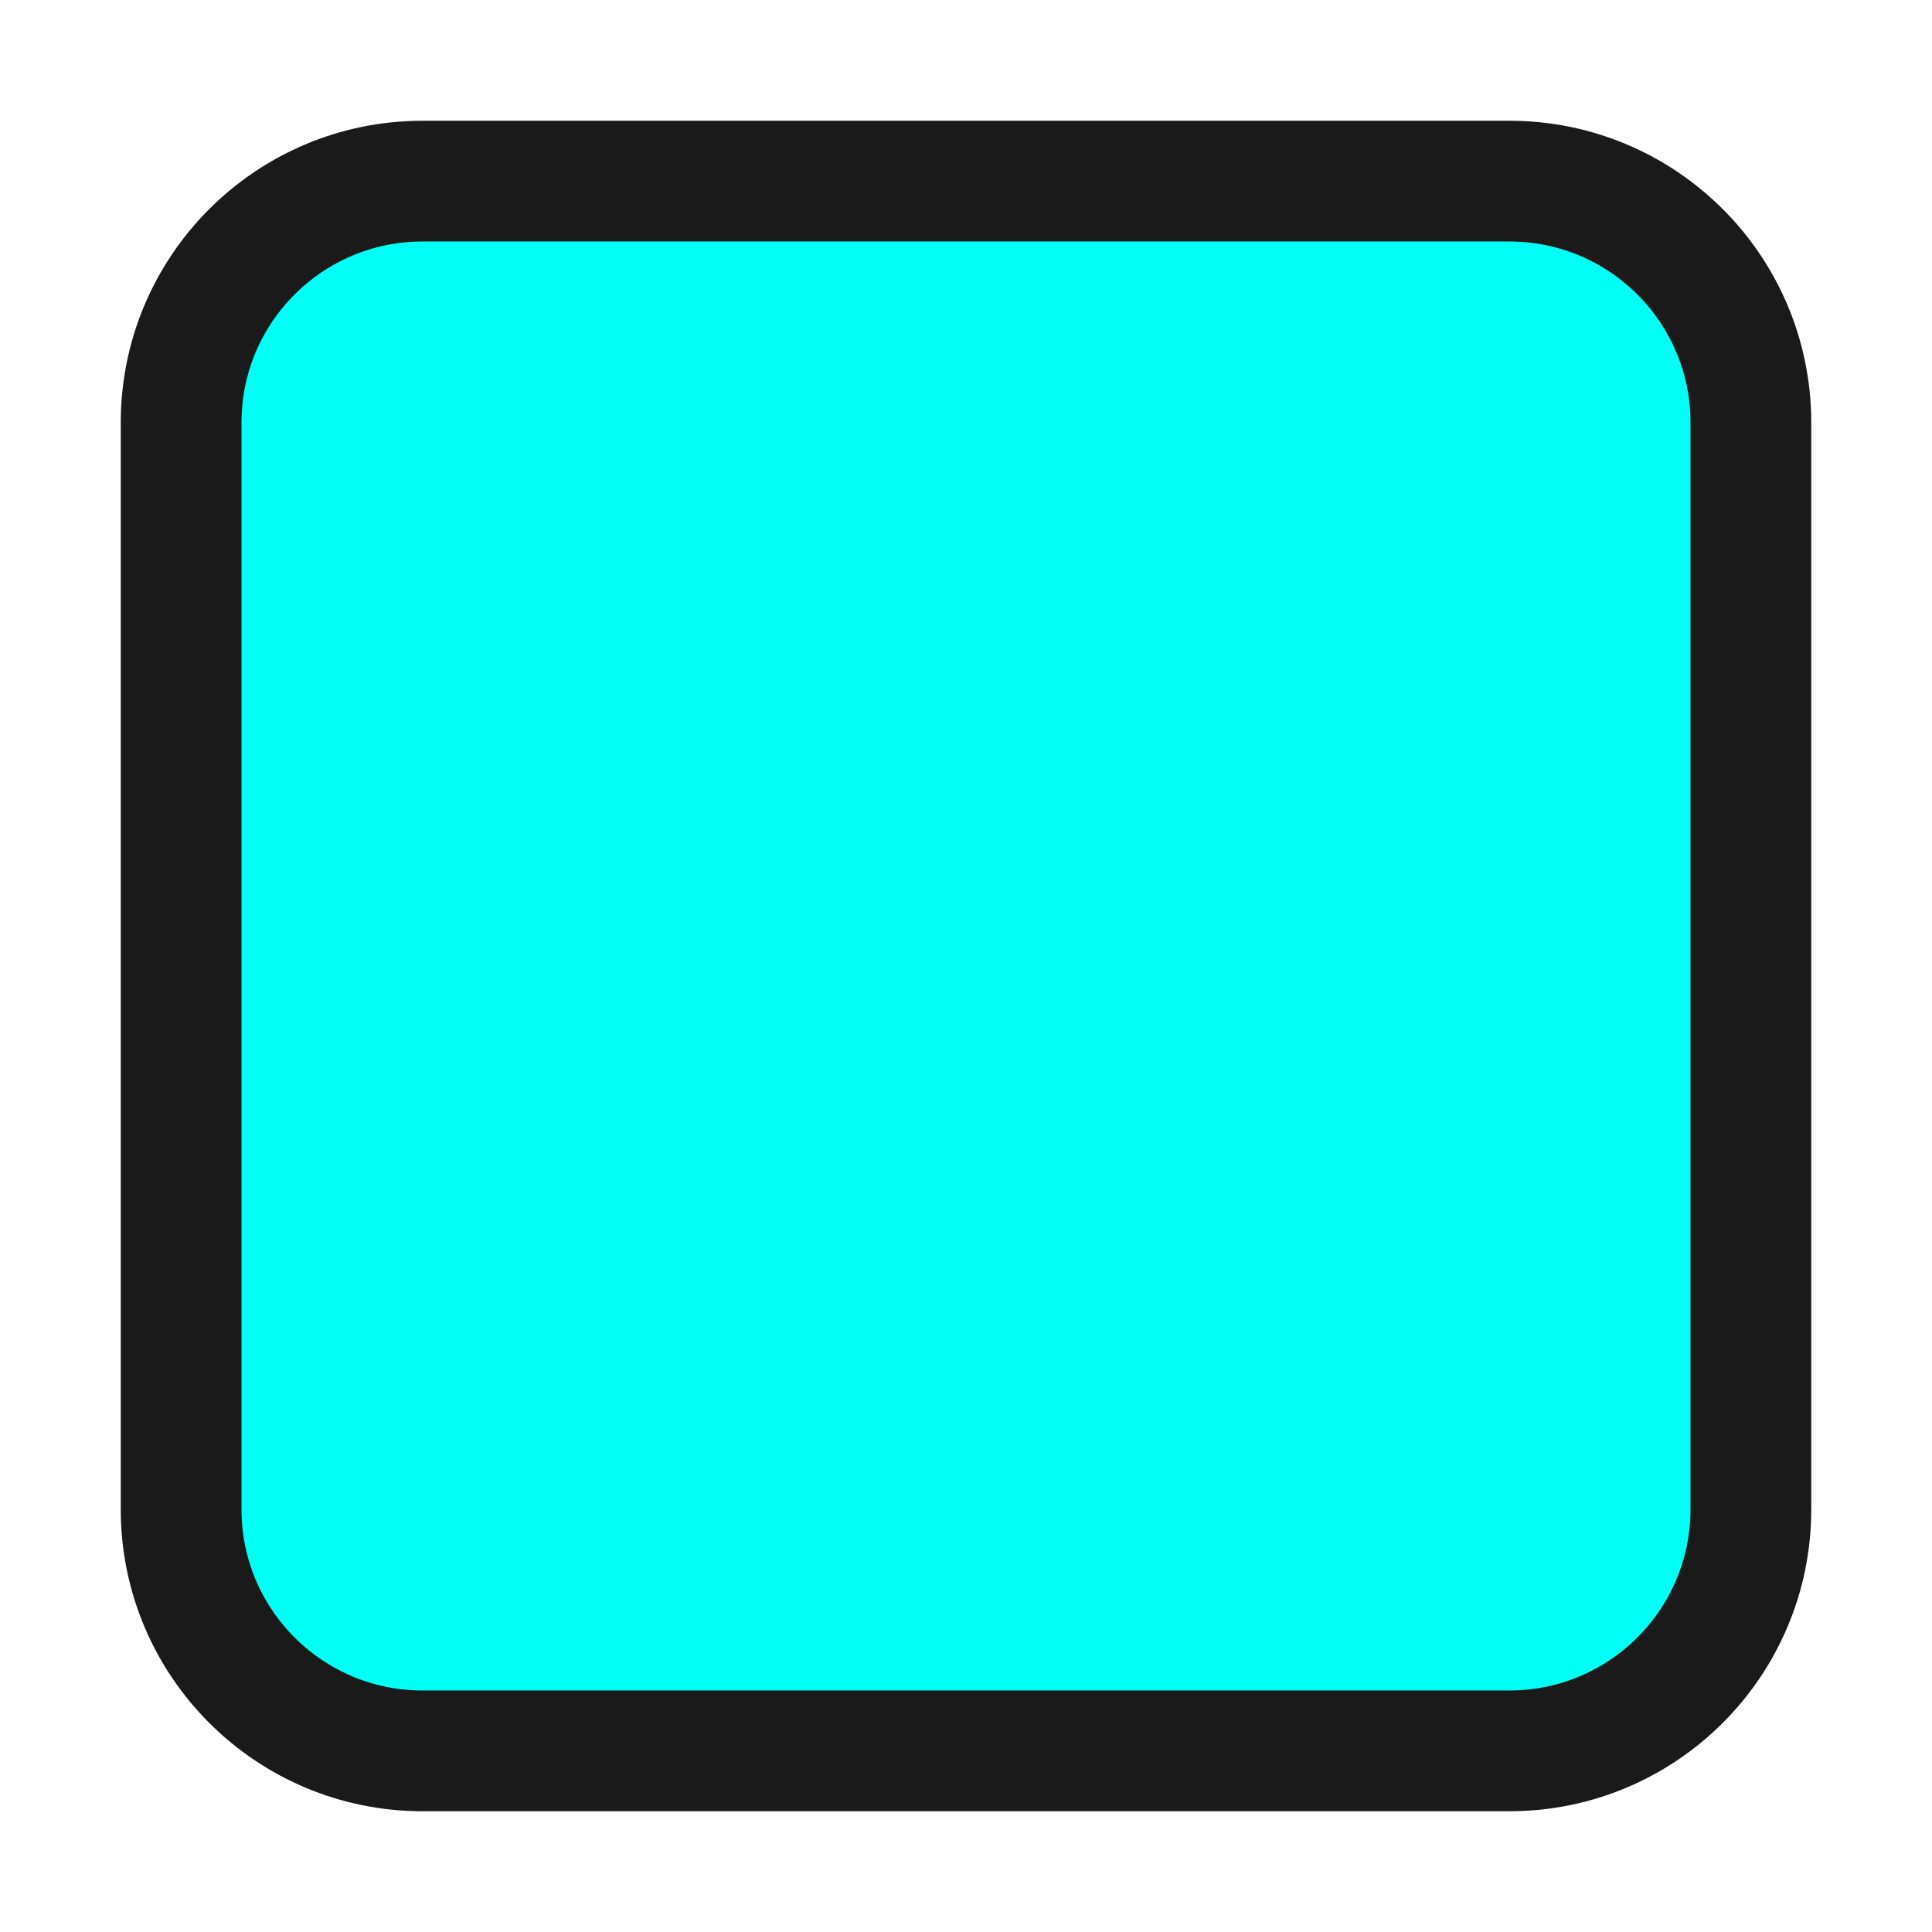
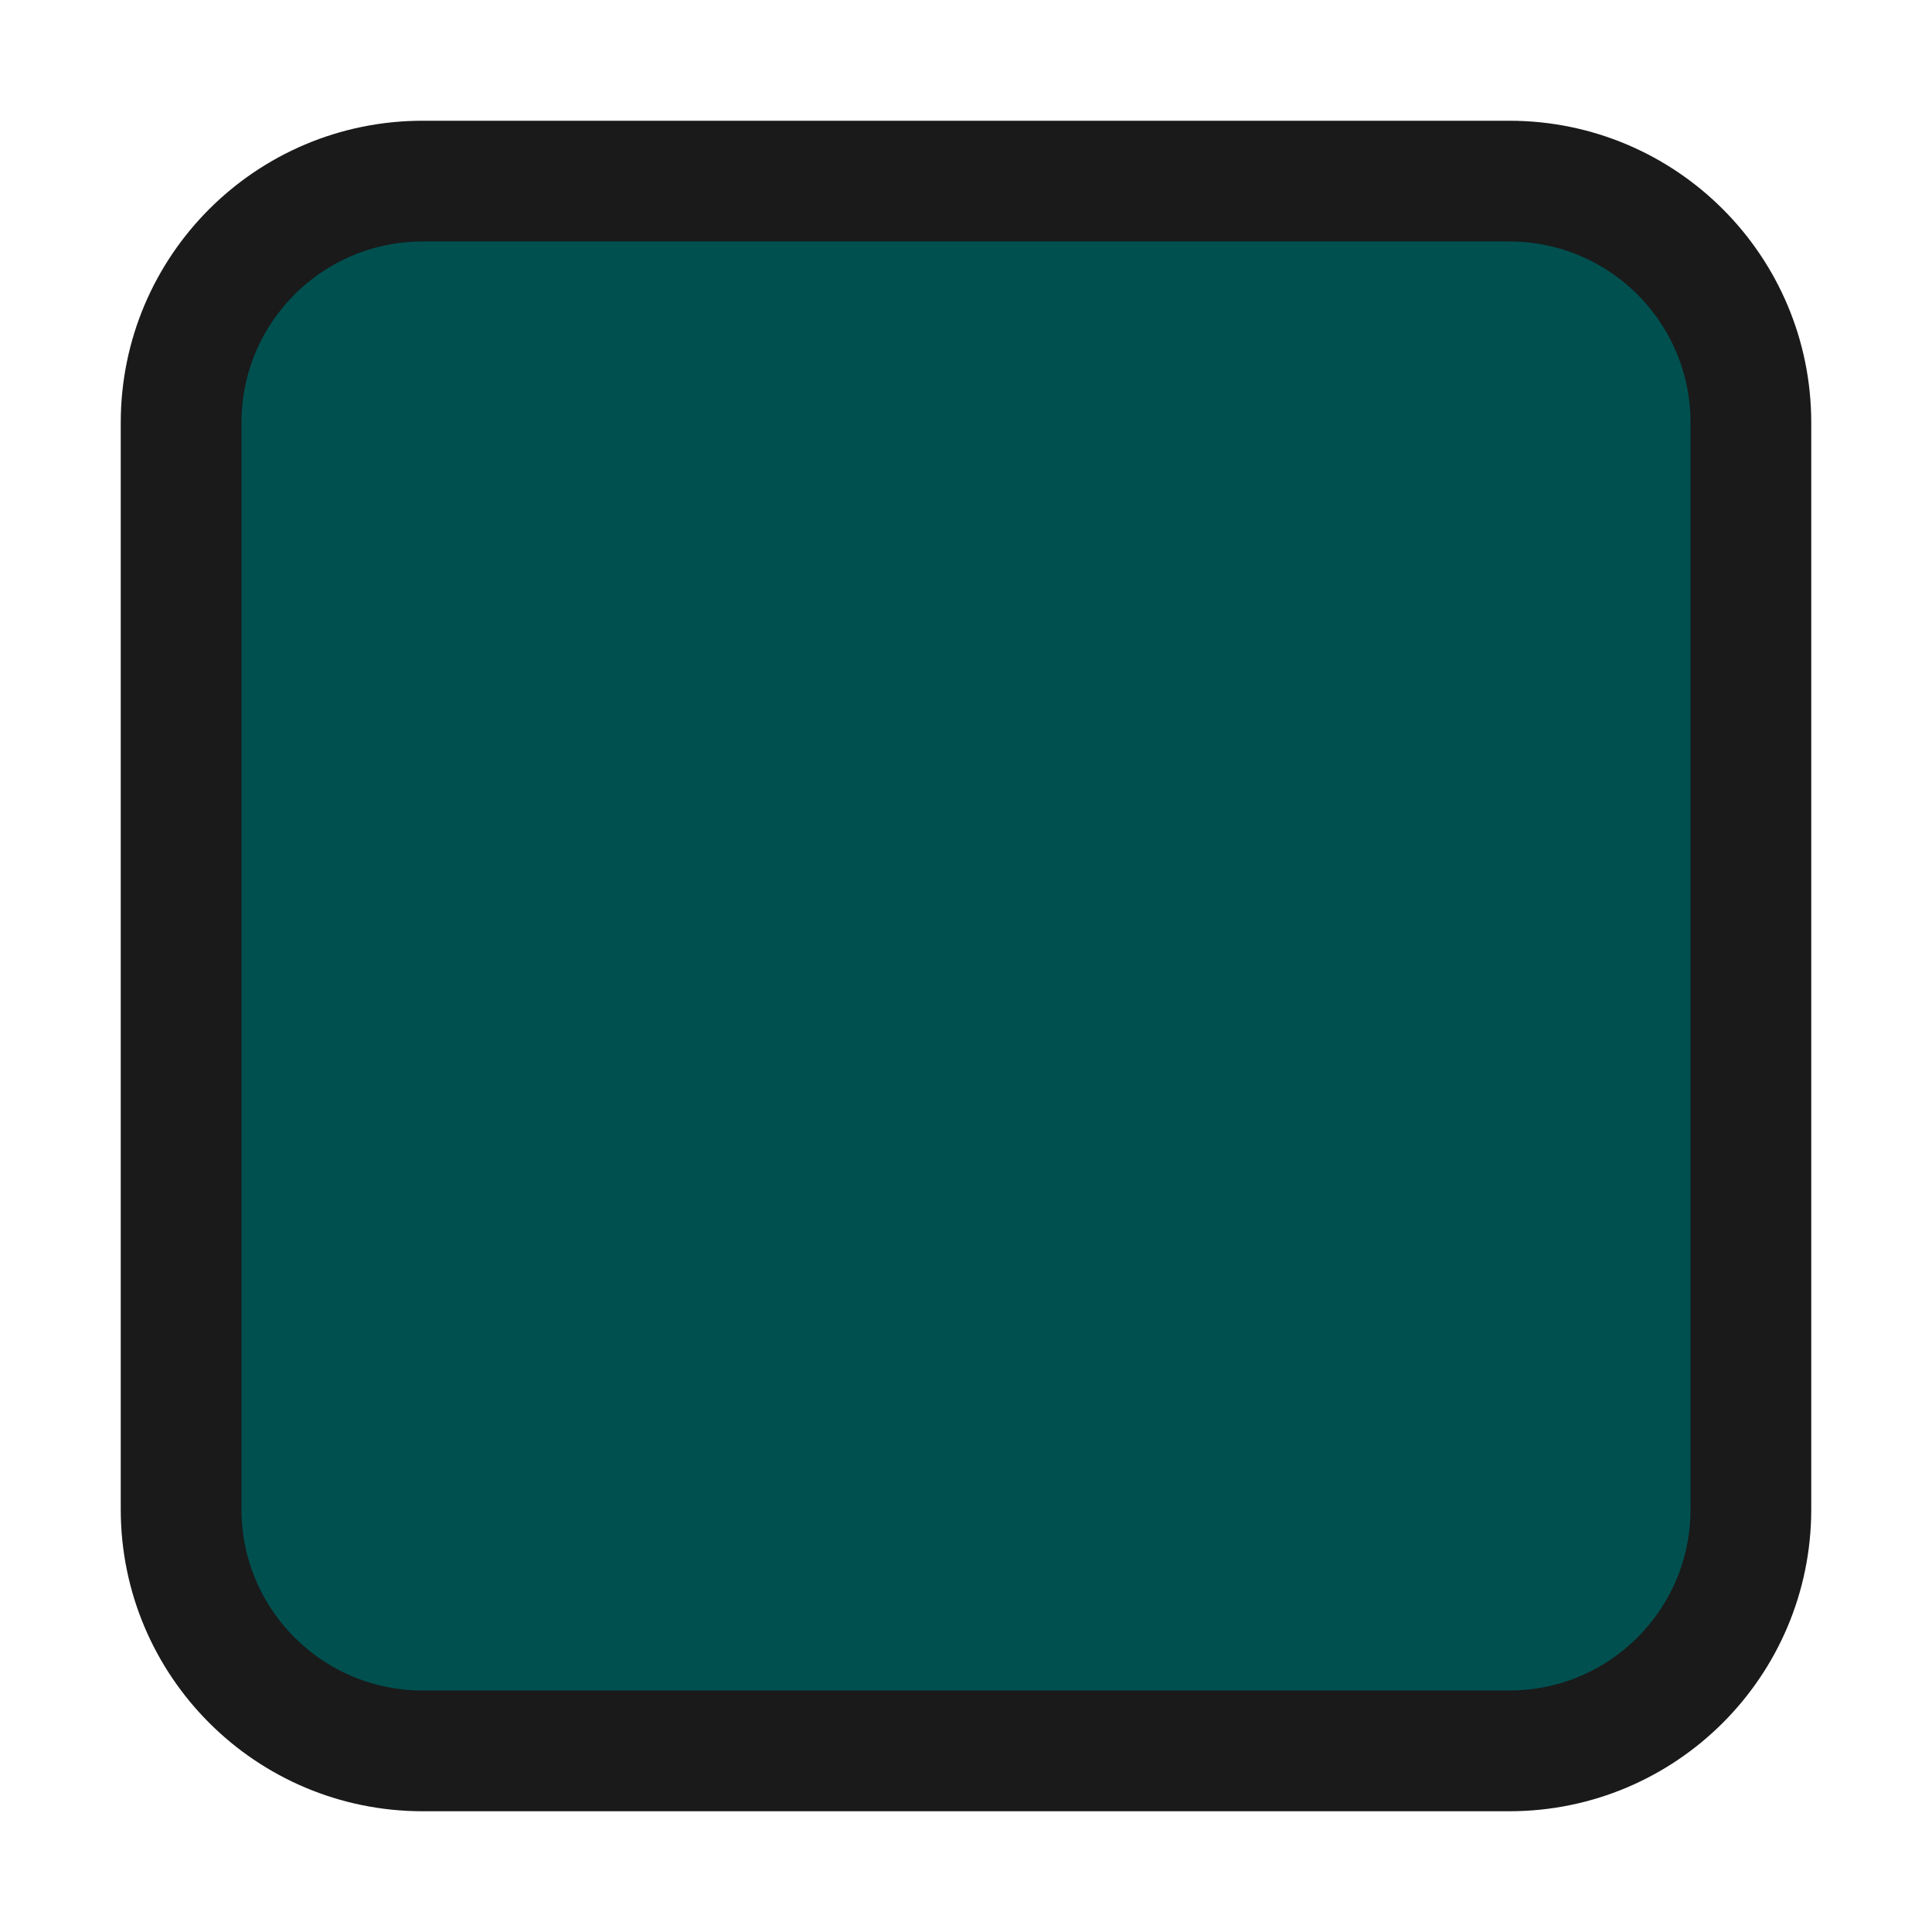
<svg xmlns="http://www.w3.org/2000/svg" width="16" height="16" id="svg2" version="1.1">
  <defs id="defs4">
    <linearGradient id="linearGradient3768-6">
      <stop style="stop-color:#0f0f0f;stop-opacity:1;" offset="0" id="stop3770-6" />
      <stop id="stop3778-2" offset="0.078" style="stop-color:#171717;stop-opacity:1;" />
      <stop style="stop-color:#171717;stop-opacity:1;" offset="0.974" id="stop3774-0" />
      <stop style="stop-color:#1b1b1b;stop-opacity:1;" offset="1" id="stop3776-1" />
    </linearGradient>
  </defs>
  <g id="layer1" transform="translate(0,-1036.362)">
    <g transform="translate(-17,1036)" style="display:inline;opacity:1;mix-blend-mode:darken" id="checkbox-unchecked-dark">
      <g id="sdsd-0-1">
        <g id="scdsdcd-0-4" transform="translate(0,-30)">
          <g style="display:inline" id="g15812-6-6-1-4-4" transform="matrix(0.9295198,0,0,0.9291437,-156.7507,-212.9618)">
            <g transform="matrix(0.5089163,0,0,0.5173982,161.7932,197.5643)" id="g5489-2-9-6-8-8-9-7" style="display:inline">
              <g id="g5428-8-1-4-0-0-65-8" />
            </g>
          </g>
          <rect y="30.362" x="17" height="16" width="16" id="rect13523-4-0" style="color:#000000;display:inline;overflow:visible;visibility:visible;fill:none;stroke:none;stroke-width:2;marker:none;enable-background:accumulate" />
          <g id="g5400-2-47">
-             <rect ry="2" style="color:#000000;display:inline;overflow:visible;visibility:visible;mix-blend-mode:darken;fill:#00fff5;fill-opacity:1;stroke:#1a1a1a;stroke-width:1;stroke-linecap:butt;stroke-linejoin:round;stroke-miterlimit:4;stroke-dasharray:none;stroke-dashoffset:0;stroke-opacity:1;marker:none;enable-background:accumulate" id="rect5147-9-1-5-7-6-3-70" width="13" height="13" x="18.5" y="31.862" rx="2" />
+             <rect ry="2" style="color:#000000;display:inline;overflow:visible;visibility:visible;mix-blend-mode:darken;fill:#005050;fill-opacity:1;stroke:#1a1a1a;stroke-width:1;stroke-linecap:butt;stroke-linejoin:round;stroke-miterlimit:4;stroke-dasharray:none;stroke-dashoffset:0;stroke-opacity:1;marker:none;enable-background:accumulate" id="rect5147-9-1-5-7-6-3-70" width="13" height="13" x="18.5" y="31.862" rx="2" />
          </g>
        </g>
      </g>
    </g>
  </g>
</svg>
